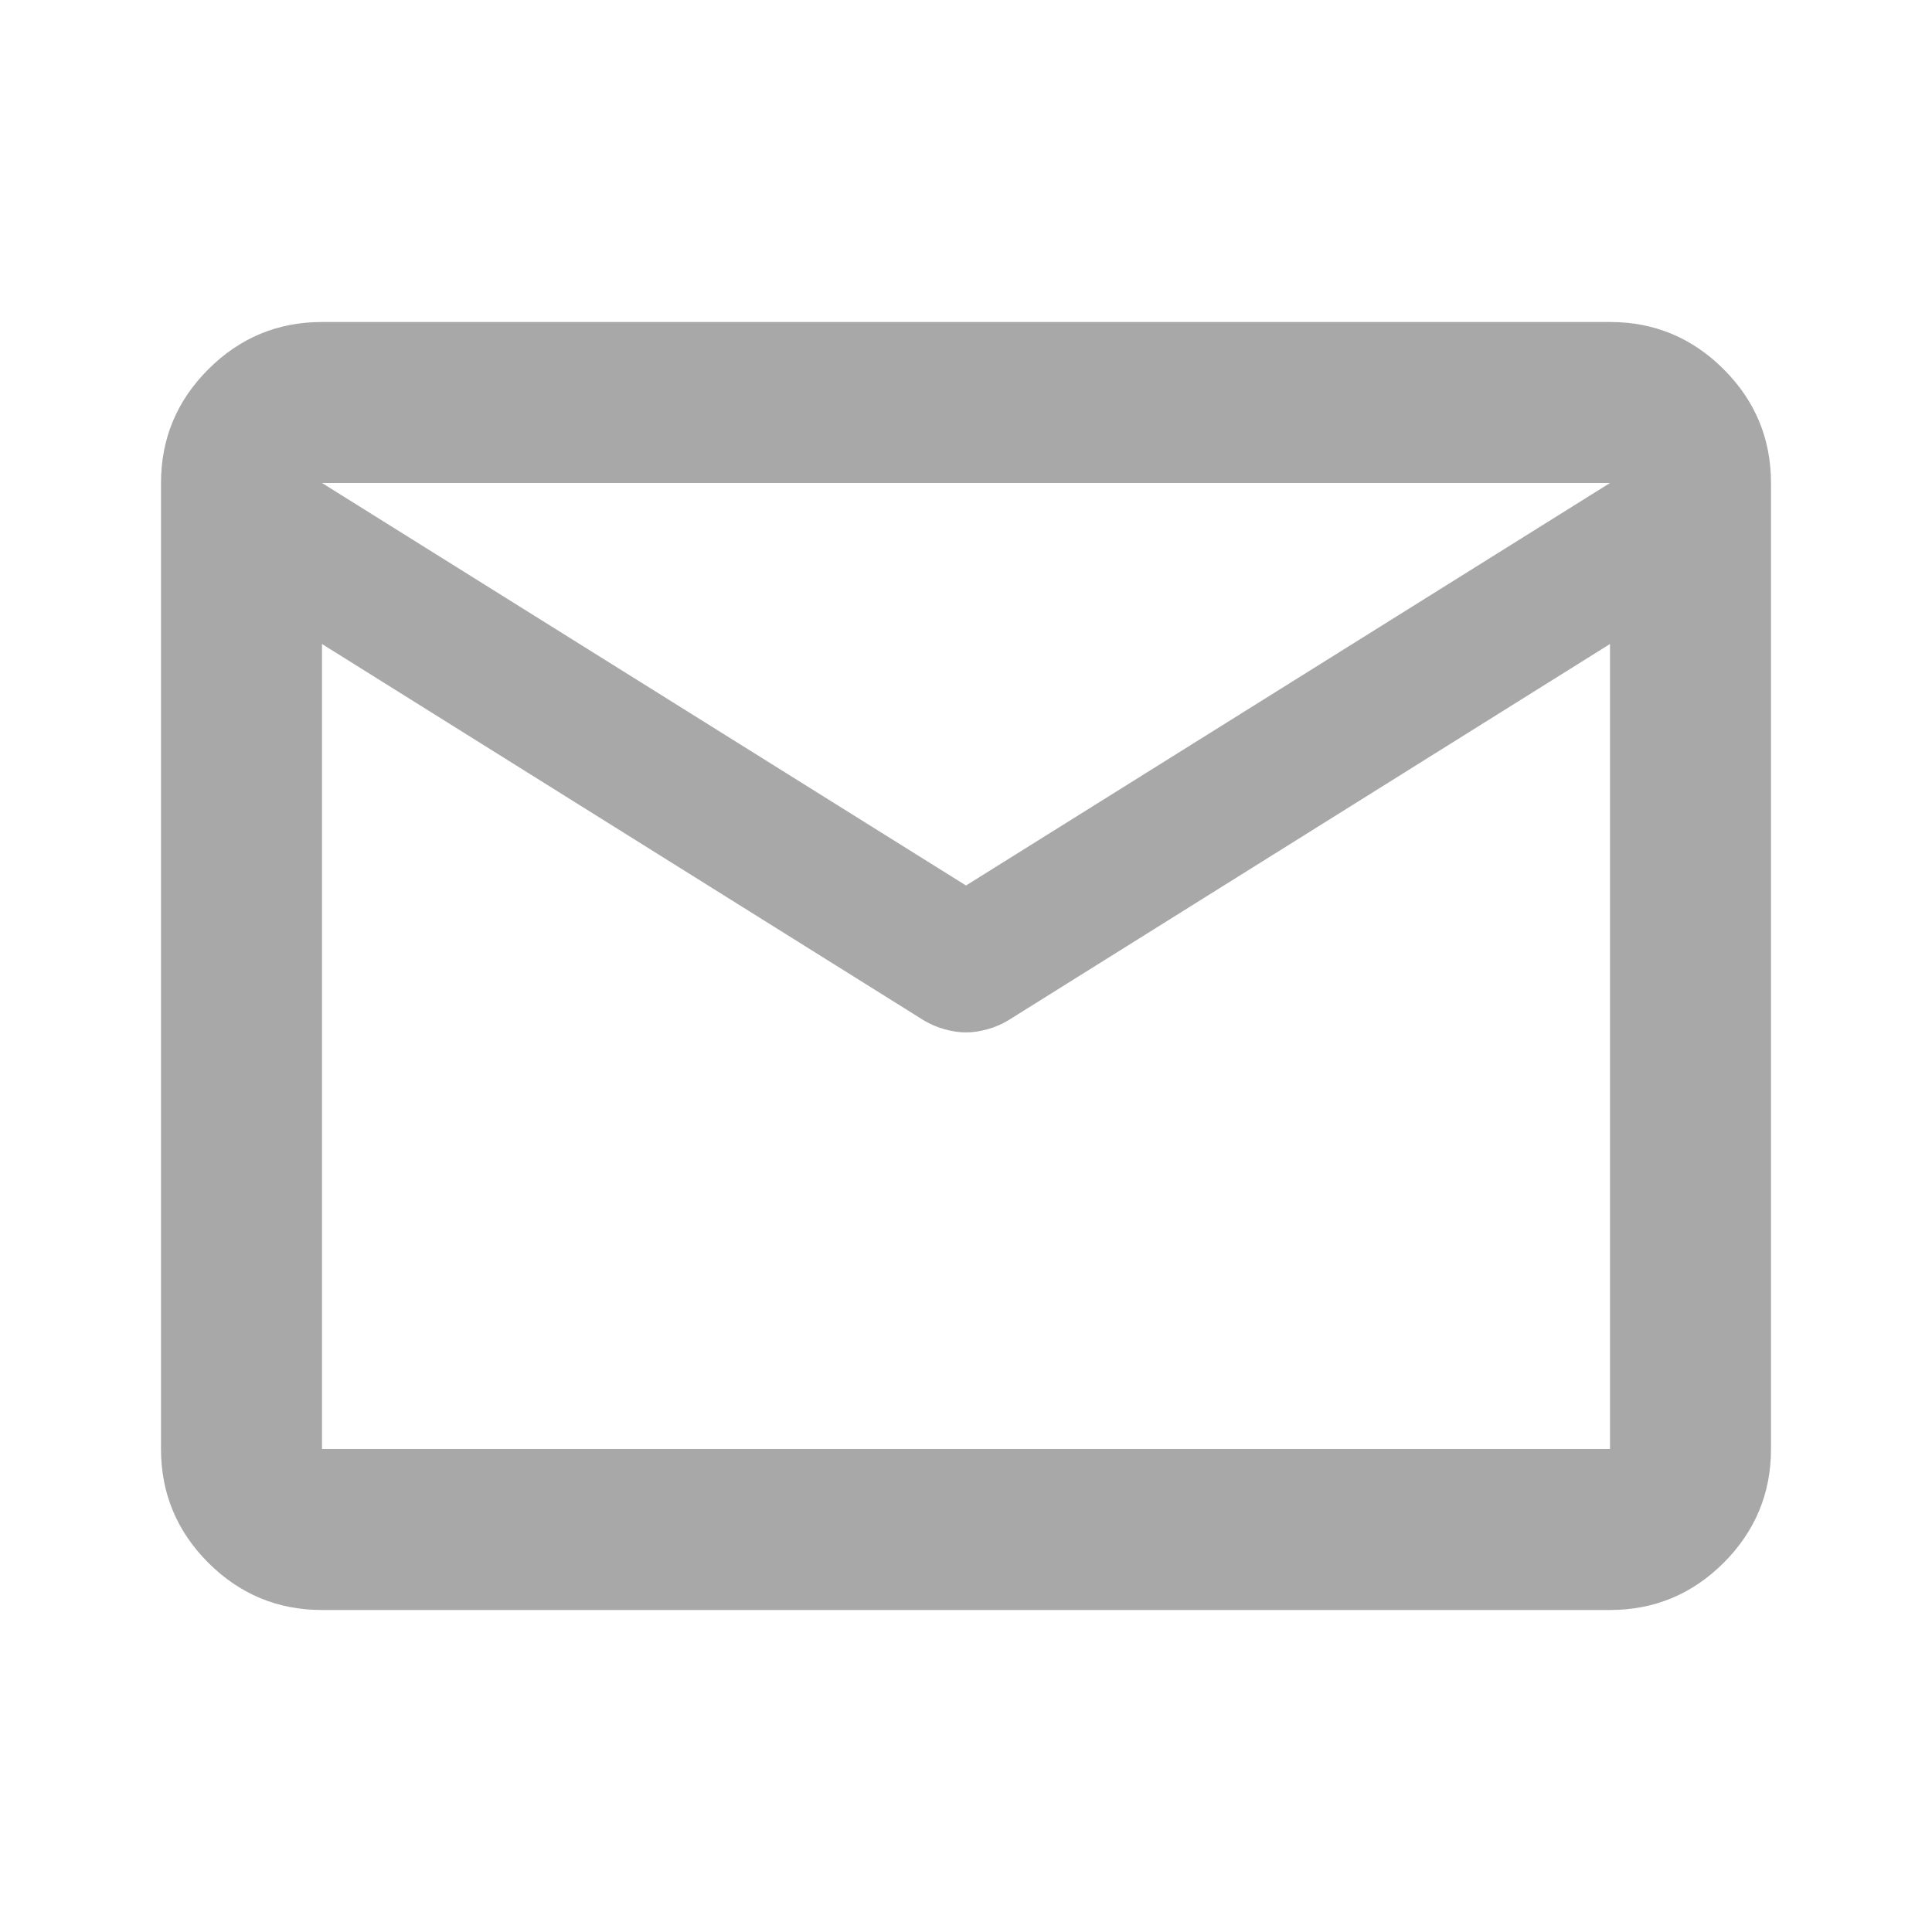
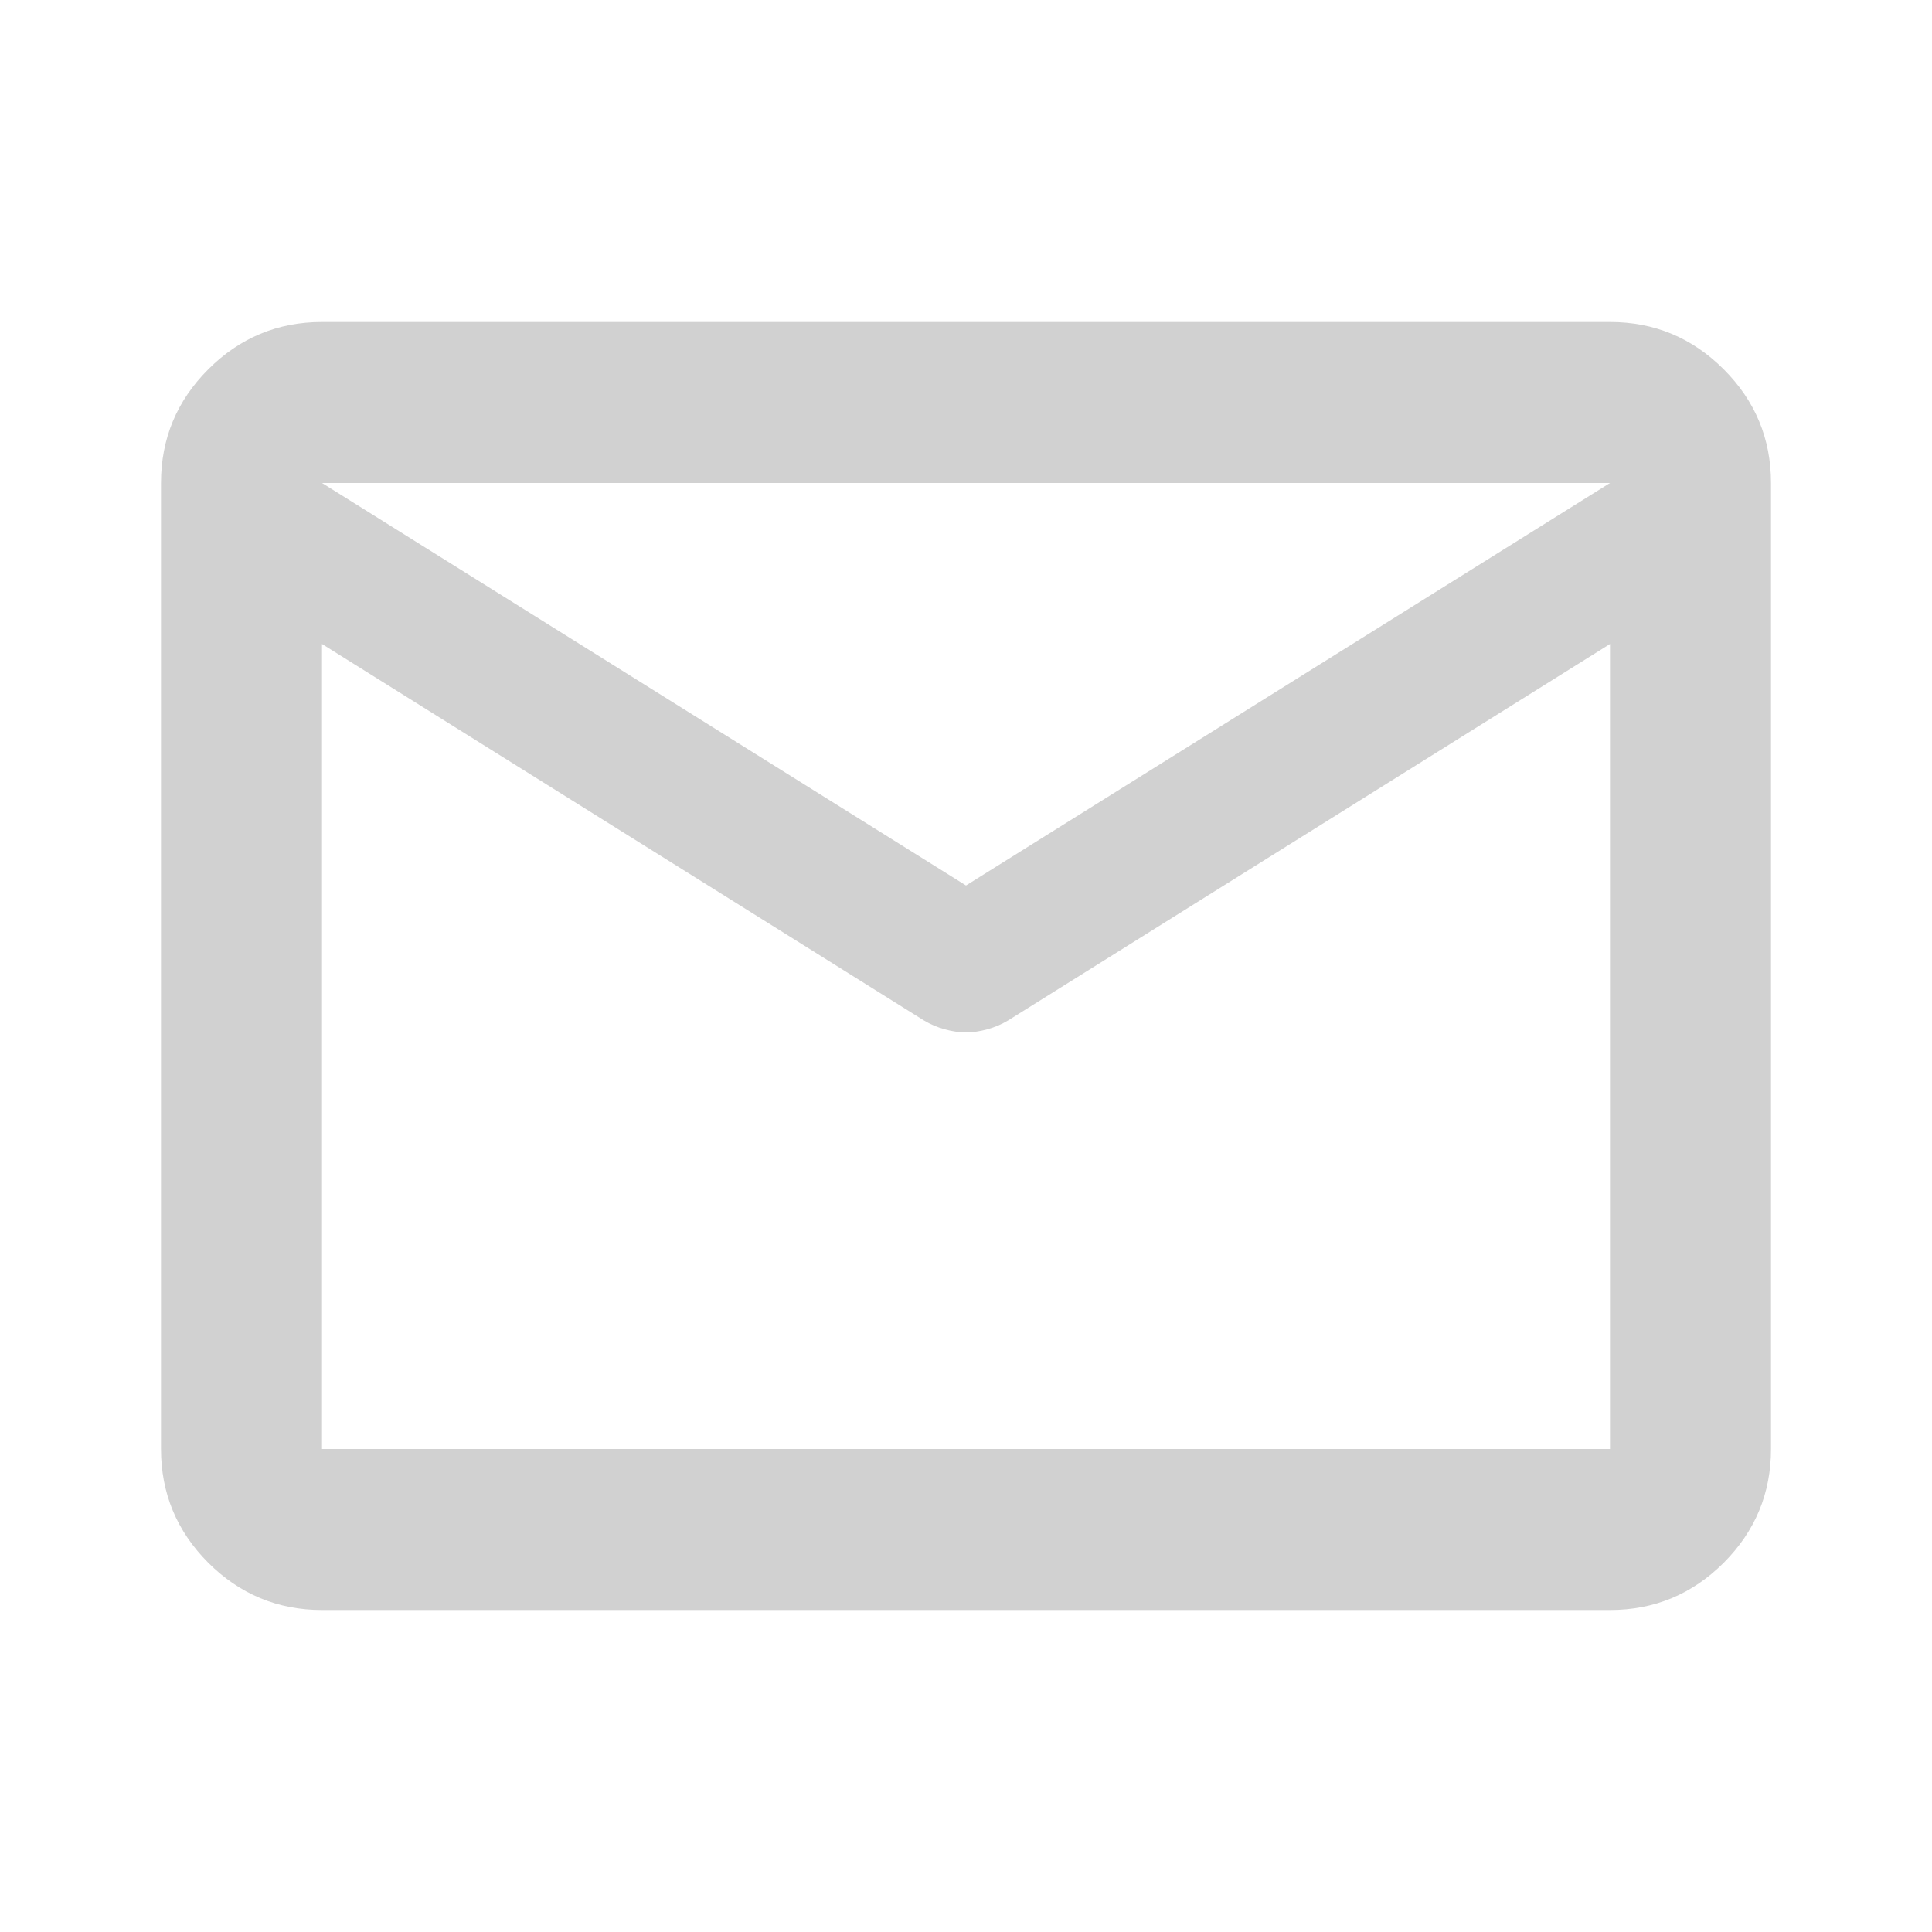
- <svg xmlns="http://www.w3.org/2000/svg" width="24" height="24" viewBox="0 0 24 24" fill="none">
+ <svg xmlns="http://www.w3.org/2000/svg" width="24" height="24" viewBox="0 0 24 24" fill="#d1d1d1">
  <mask id="mask0_71395_17528" style="mask-type:alpha" maskUnits="userSpaceOnUse" x="0" y="0" width="24" height="24">
-     <rect width="24" height="24" fill="#D9D9D9" />
+     <rect width="24" height="24" fill="#d1d1d1" />
  </mask>
  <g mask="url(#mask0_71395_17528)">
-     <path d="M4 20C3.45 20 2.979 19.804 2.587 19.413C2.196 19.021 2 18.55 2 18V6C2 5.45 2.196 4.979 2.587 4.588C2.979 4.196 3.45 4 4 4H20C20.55 4 21.021 4.196 21.413 4.588C21.804 4.979 22 5.45 22 6V18C22 18.55 21.804 19.021 21.413 19.413C21.021 19.804 20.55 20 20 20H4ZM20 8L12.525 12.675C12.442 12.725 12.354 12.762 12.262 12.787C12.171 12.812 12.083 12.825 12 12.825C11.917 12.825 11.829 12.812 11.738 12.787C11.646 12.762 11.558 12.725 11.475 12.675L4 8V18H20V8ZM12 11L20 6H4L12 11ZM4 8.25V6.775V6.8V6.787V8.25Z" fill="#A8A8A8" />
+     <path d="M4 20C3.45 20 2.979 19.804 2.587 19.413C2.196 19.021 2 18.55 2 18V6C2 5.45 2.196 4.979 2.587 4.588C2.979 4.196 3.45 4 4 4H20C20.55 4 21.021 4.196 21.413 4.588C21.804 4.979 22 5.45 22 6V18C22 18.55 21.804 19.021 21.413 19.413C21.021 19.804 20.55 20 20 20H4ZM20 8L12.525 12.675C12.442 12.725 12.354 12.762 12.262 12.787C12.171 12.812 12.083 12.825 12 12.825C11.917 12.825 11.829 12.812 11.738 12.787C11.646 12.762 11.558 12.725 11.475 12.675L4 8V18H20V8ZM12 11L20 6H4L12 11ZM4 8.25V6.775V6.8V6.787V8.25Z" fill="#d1d1d1" />
  </g>
</svg>
